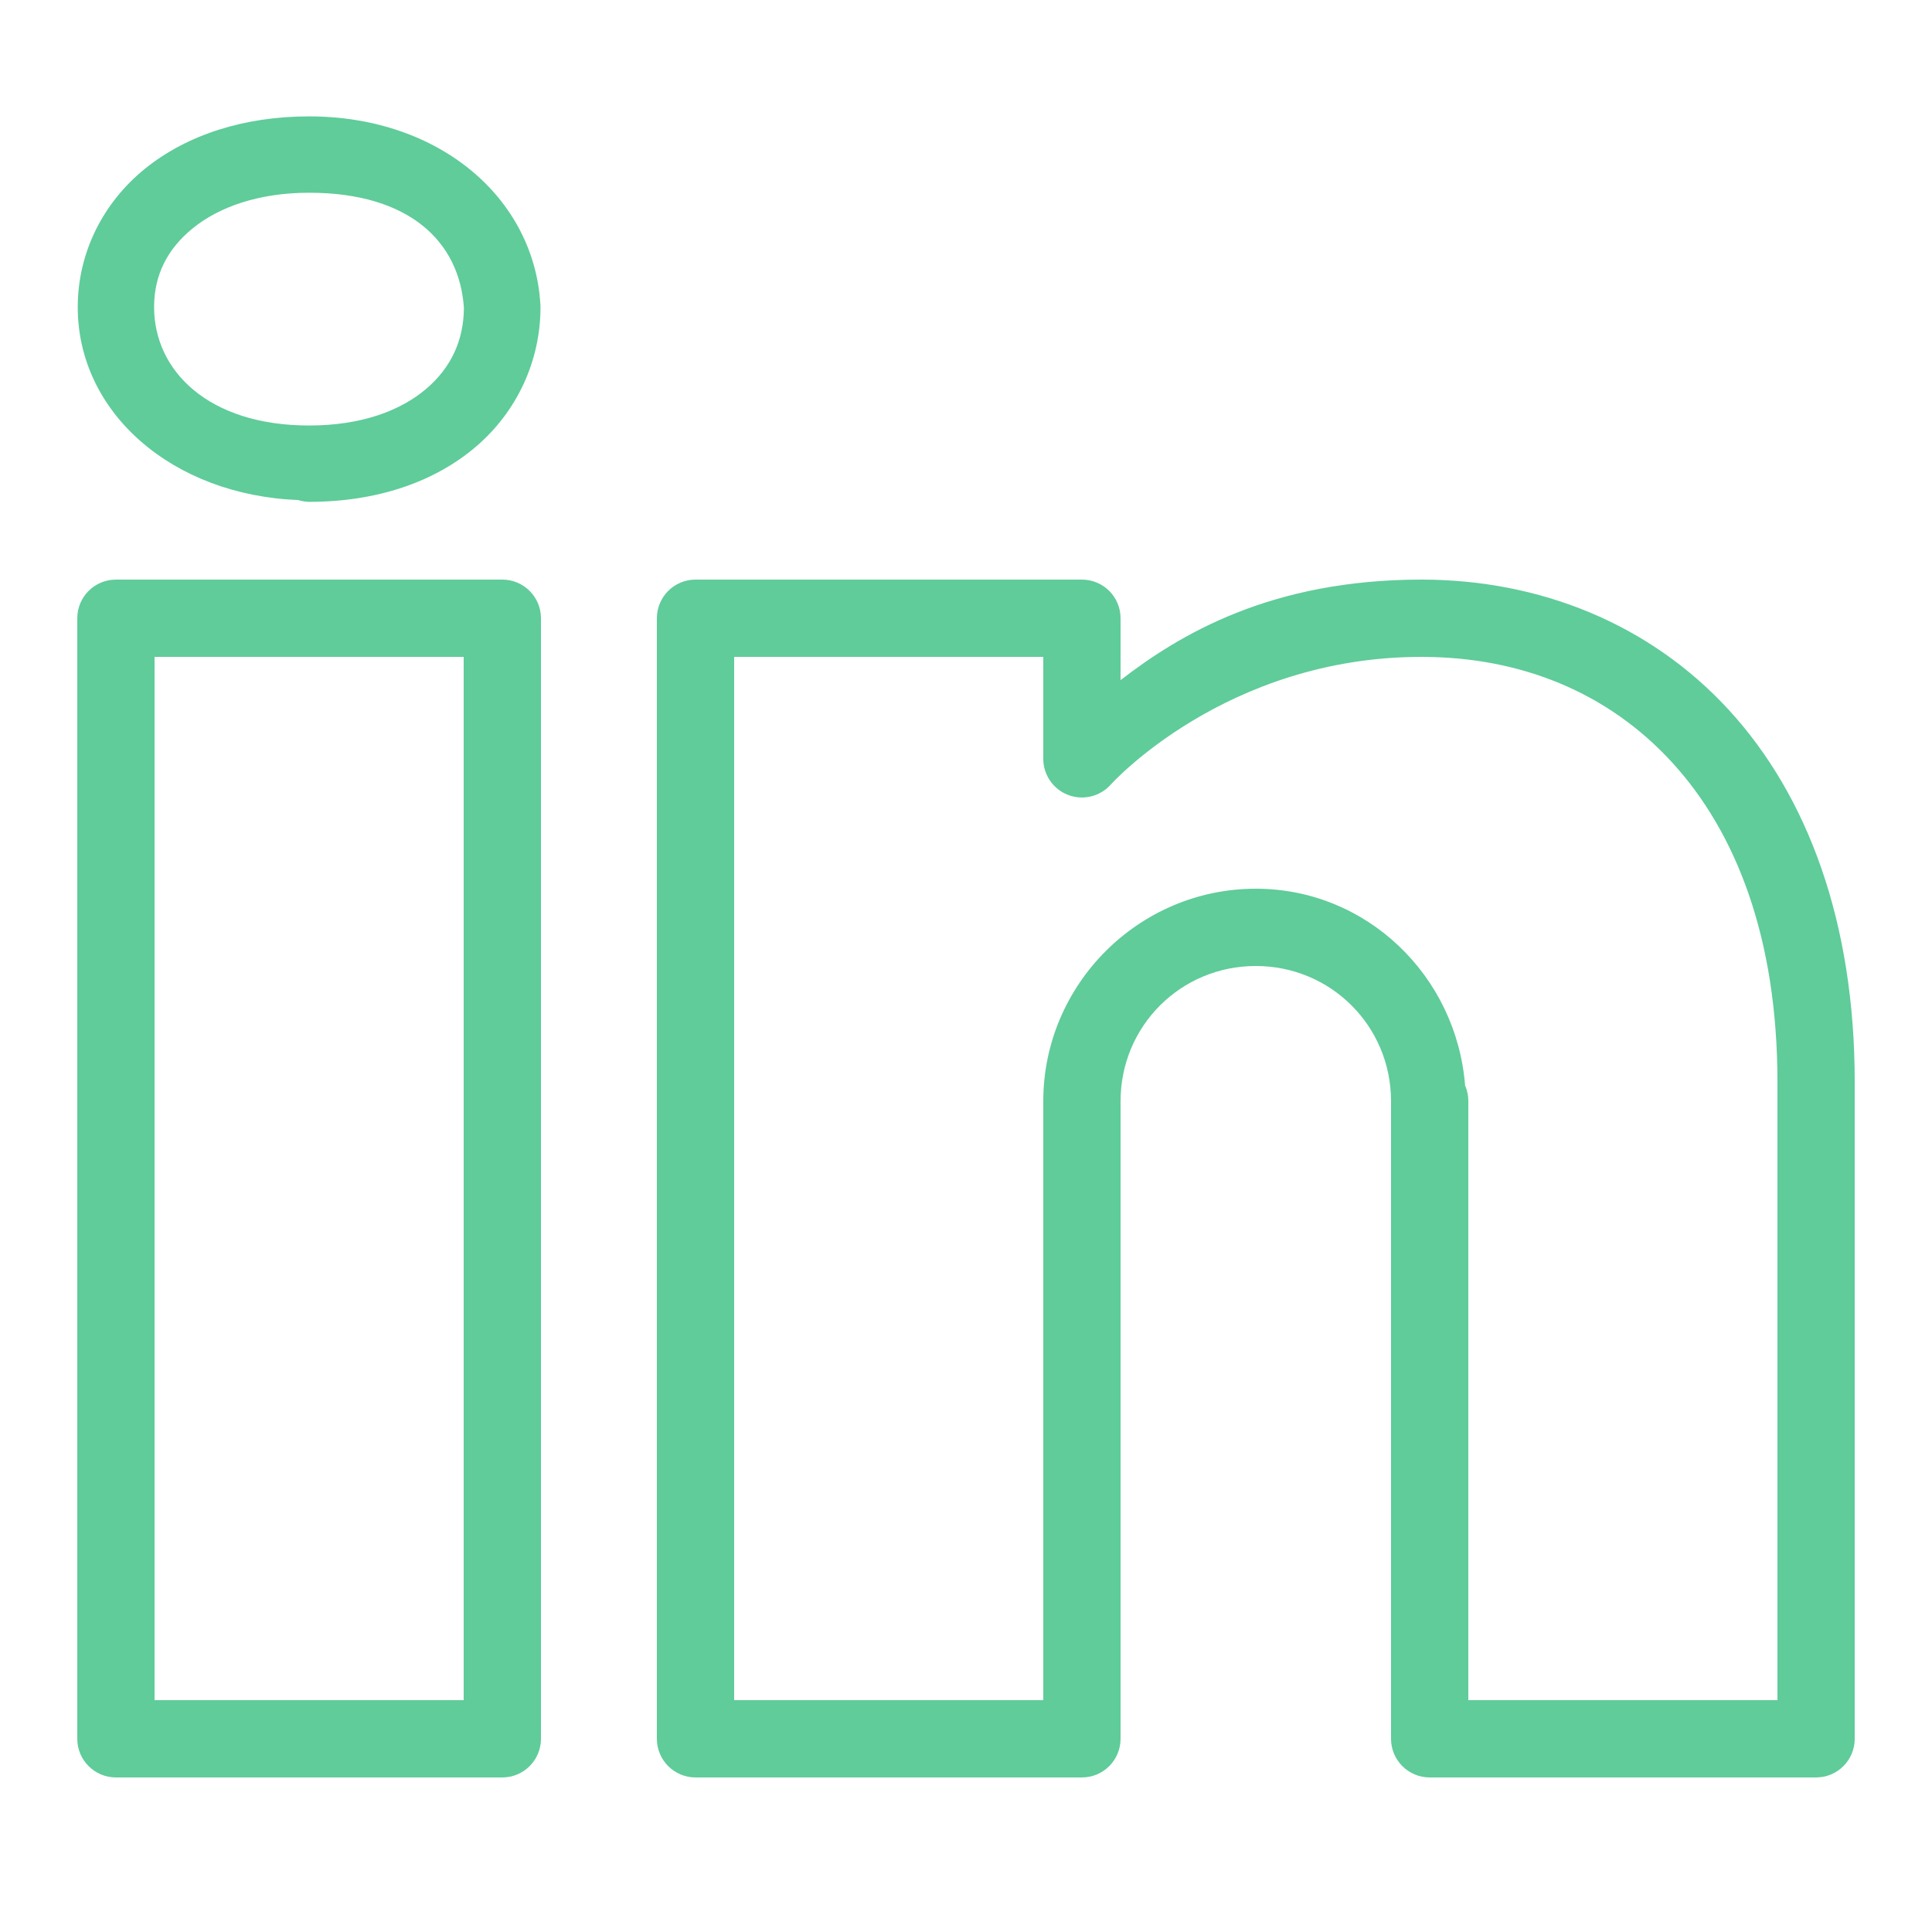
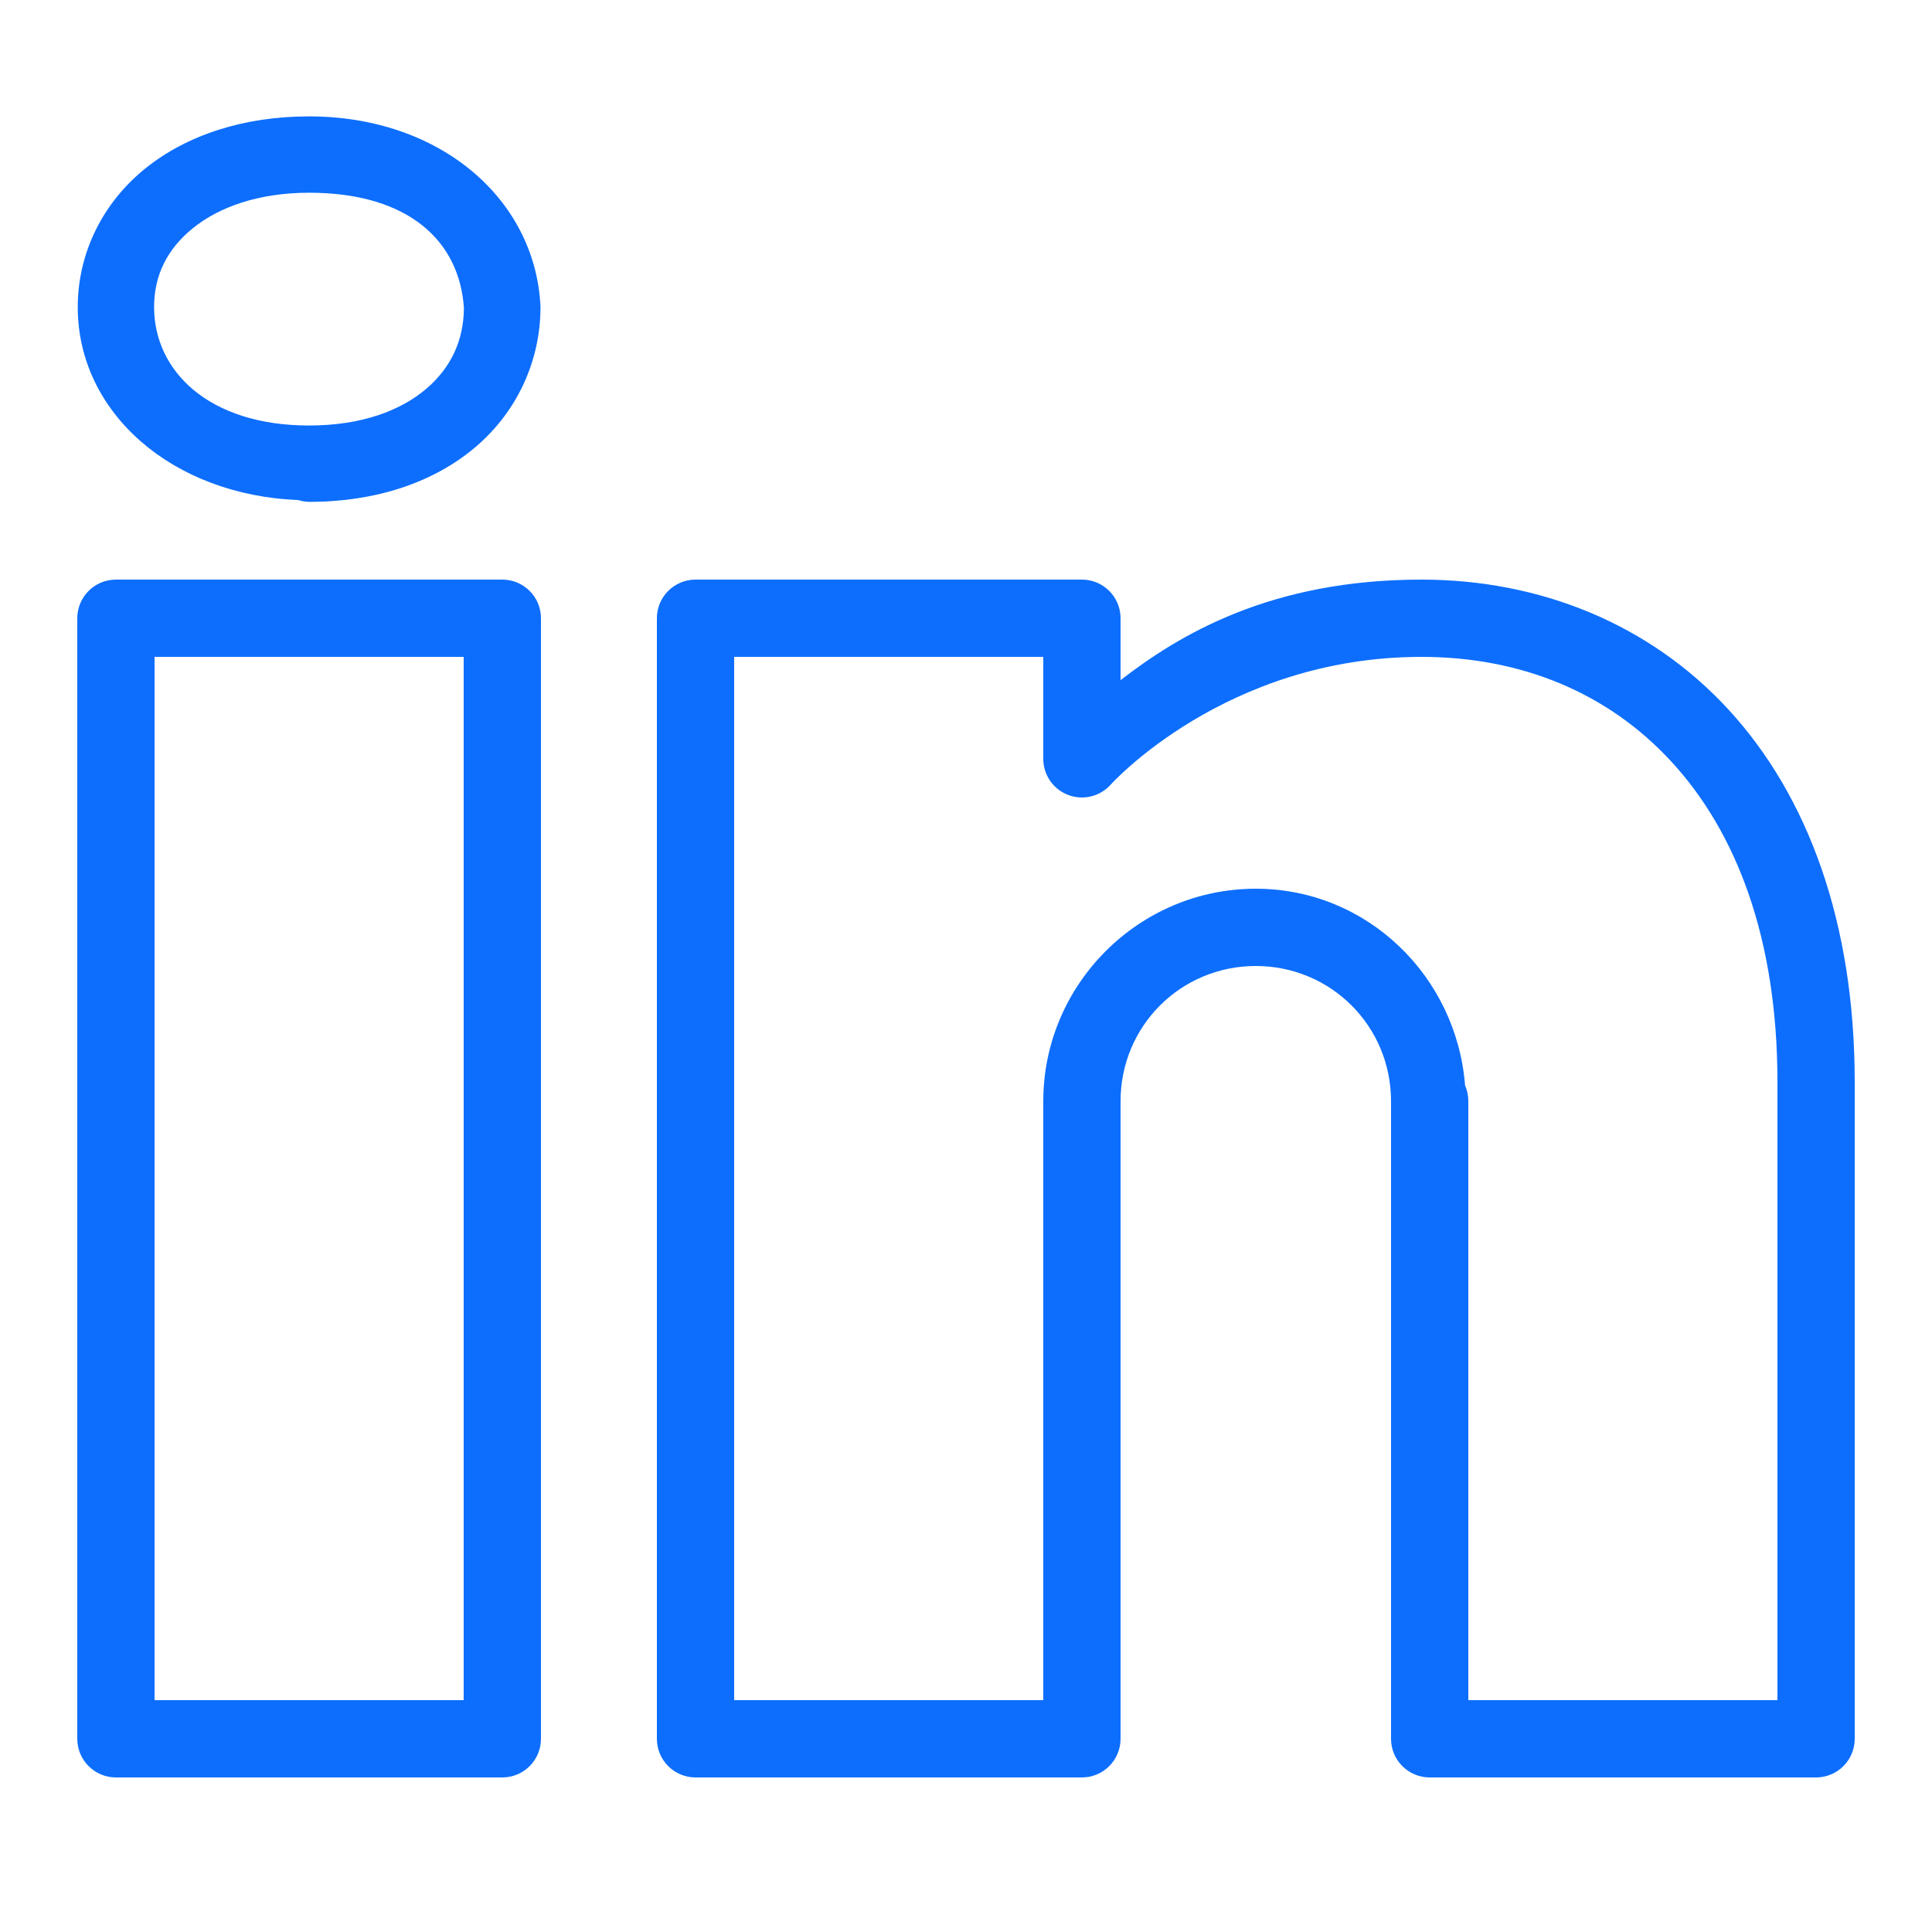
- <svg xmlns="http://www.w3.org/2000/svg" fill="#5fcc9a" viewBox="0 0 50 50" width="50px" height="50px">
+ <svg xmlns="http://www.w3.org/2000/svg" fill="#0d6efd" viewBox="0 0 50 50" width="50px" height="50px">
  <path d="M 8 3.012 C 6.313 3.012 4.835 3.492 3.754 4.365 C 2.672 5.239 2.012 6.533 2.012 7.947 C 2.012 10.691 4.469 12.814 7.717 12.941 A 0.988 0.988 0 0 0 8 12.988 C 9.754 12.988 11.246 12.474 12.312 11.564 C 13.379 10.655 13.988 9.343 13.988 7.947 A 0.988 0.988 0 0 0 13.986 7.893 C 13.832 5.132 11.375 3.012 8 3.012 z M 8 4.988 C 10.609 4.988 11.896 6.269 12.006 7.973 C 11.999 8.805 11.677 9.512 11.031 10.062 C 10.379 10.619 9.371 11.012 8 11.012 C 5.398 11.012 3.988 9.599 3.988 7.947 C 3.988 7.121 4.328 6.442 4.996 5.902 C 5.665 5.362 6.687 4.988 8 4.988 z M 3 15 A 1 1 0 0 0 2 16 L 2 45 A 1 1 0 0 0 3 46 L 13 46 A 1 1 0 0 0 14 45 L 14 35.664 L 14 16 A 1 1 0 0 0 13 15 L 3 15 z M 18 15 A 1 1 0 0 0 17 16 L 17 45 A 1 1 0 0 0 18 46 L 28 46 A 1 1 0 0 0 29 45 L 29 29 L 29 28.75 L 29 28.5 C 29 26.556 30.556 25 32.5 25 C 34.444 25 36 26.556 36 28.5 L 36 45 A 1 1 0 0 0 37 46 L 47 46 A 1 1 0 0 0 48 45 L 48 28 C 48 23.873 46.788 20.604 44.744 18.375 C 42.7 16.146 39.849 15 36.787 15 C 32.883 15 30.522 16.426 29 17.602 L 29 16 A 1 1 0 0 0 28 15 L 18 15 z M 4 17 L 12 17 L 12 35.664 L 12 44 L 4 44 L 4 17 z M 19 17 L 27 17 L 27 19.639 A 1 1 0 0 0 28.744 20.307 C 28.744 20.307 31.71 17 36.787 17 C 39.36 17 41.616 17.922 43.27 19.727 C 44.924 21.531 46 24.262 46 28 L 46 44 L 38 44 L 38 28.5 A 1 1 0 0 0 37.916 28.09 C 37.694 25.264 35.38 23 32.5 23 C 29.474 23 27 25.474 27 28.5 L 27 28.75 L 27 29 L 27 44 L 19 44 L 19 17 z" />
</svg>
